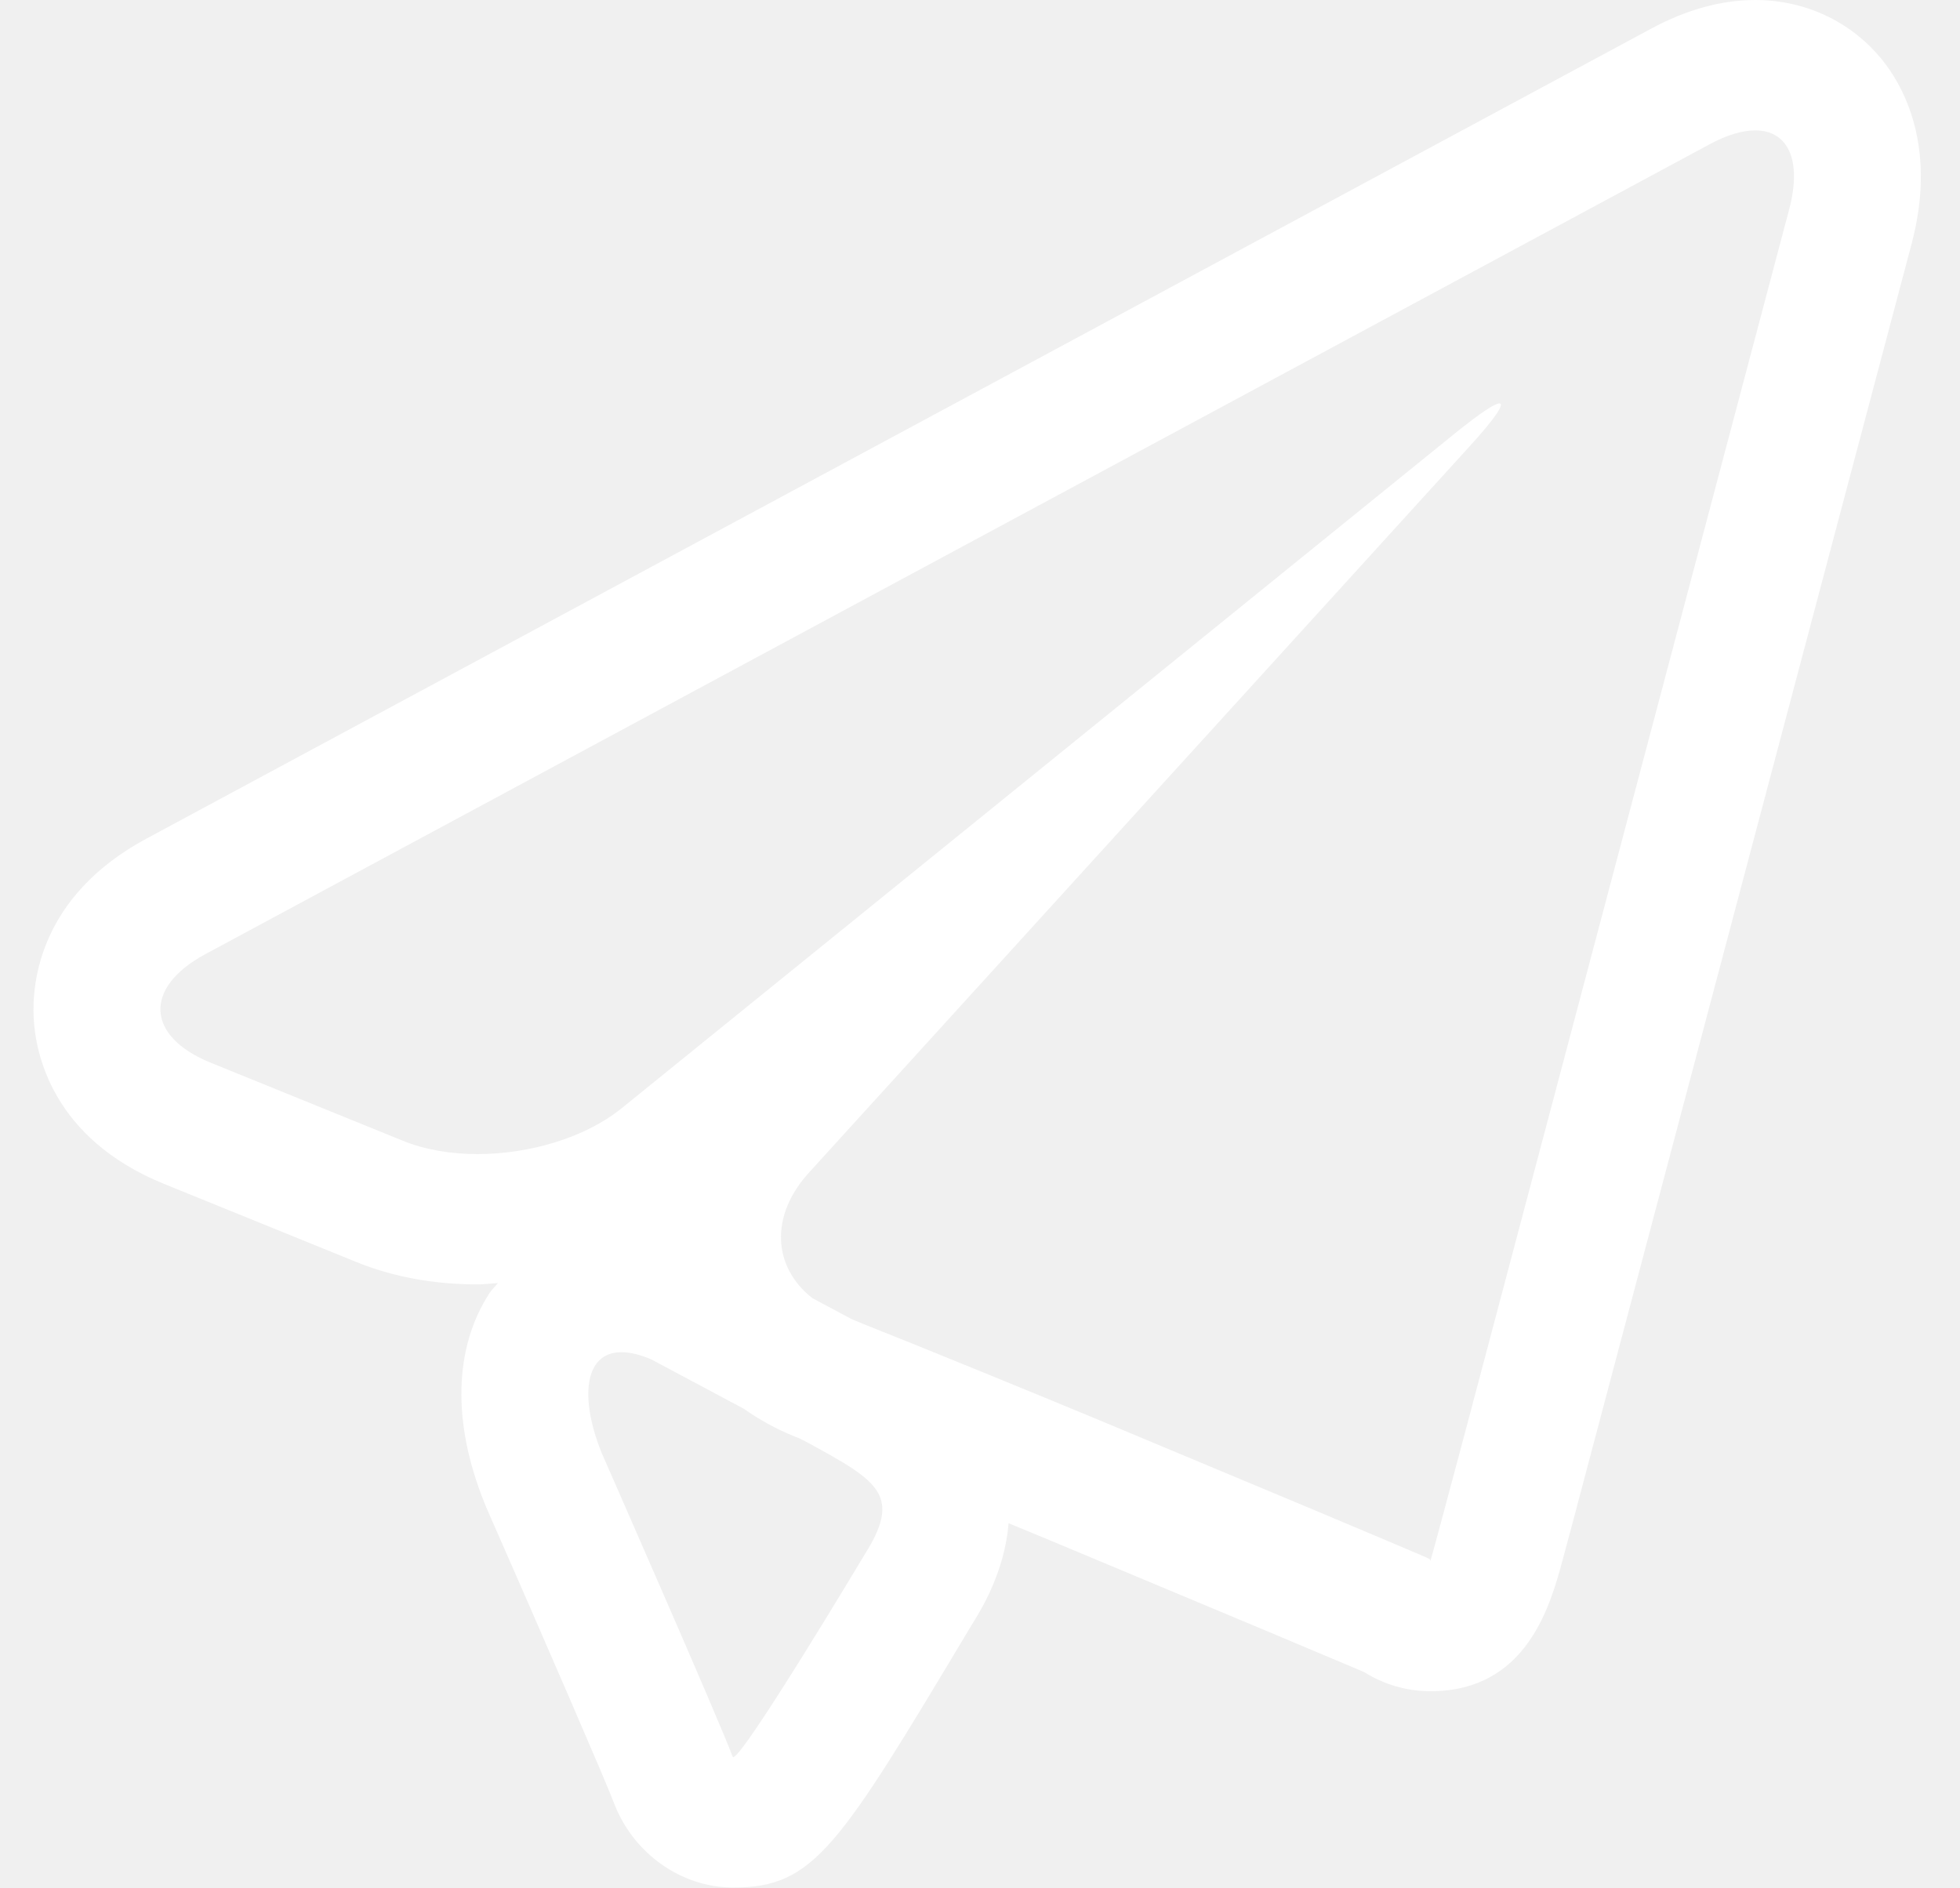
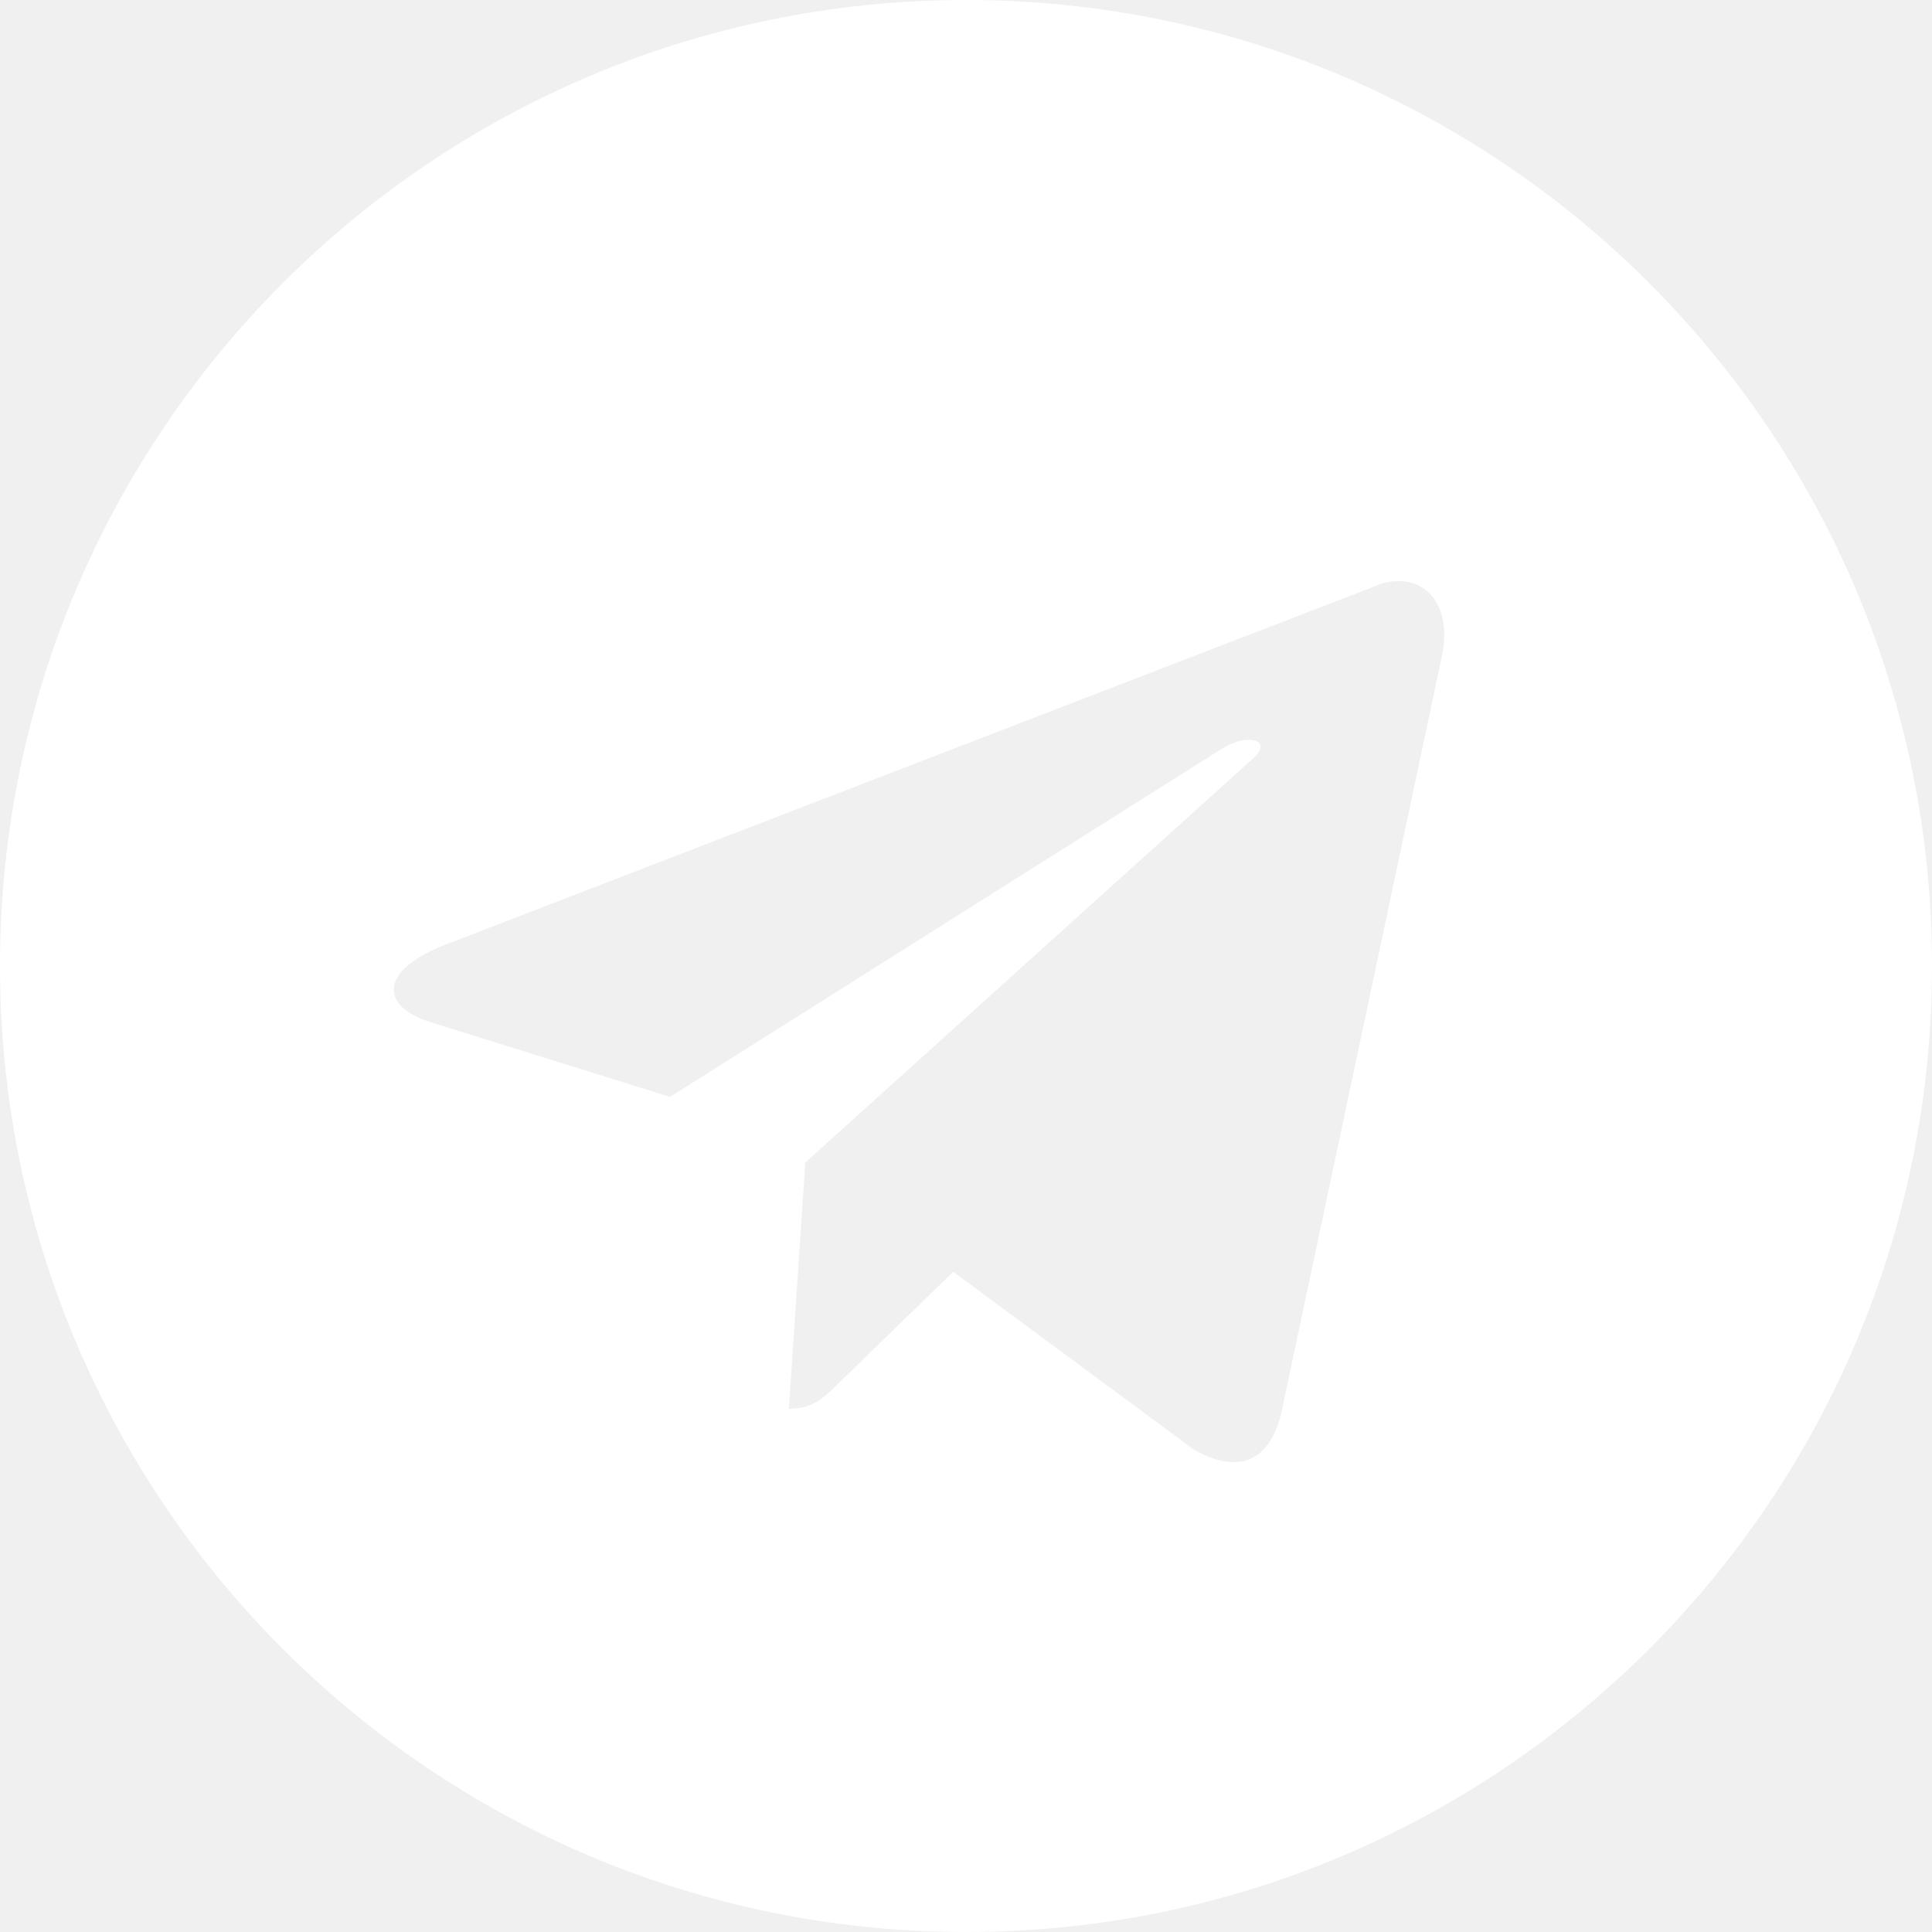
- <svg xmlns="http://www.w3.org/2000/svg" width="27" height="26" viewBox="0 0 27 26" fill="none">
-   <path d="M25.981 0.893C25.558 0.326 24.901 0 24.179 0C23.713 0 23.23 0.133 22.743 0.396L2.015 11.553C0.542 12.347 0.439 13.543 0.464 14.02C0.487 14.5 0.713 15.677 2.258 16.307L4.907 17.383C5.409 17.587 5.971 17.692 6.576 17.692C6.672 17.692 6.764 17.679 6.858 17.674C6.822 17.722 6.778 17.759 6.745 17.809C6.251 18.568 6.227 19.596 6.674 20.702C6.681 20.721 6.688 20.737 6.694 20.753C7.478 22.535 8.349 24.547 8.454 24.826C8.714 25.521 9.376 26 10.101 26C11.22 26 11.551 25.447 13.381 22.39C13.523 22.166 13.84 21.645 13.894 20.982C14.107 21.071 14.309 21.153 14.48 21.224L17.415 22.452C18.003 22.699 18.518 22.916 18.79 23.031C18.874 23.084 18.962 23.129 19.055 23.168C19.262 23.253 19.482 23.296 19.704 23.296C21.038 23.296 21.359 22.108 21.53 21.473C21.615 21.158 21.732 20.722 21.858 20.241L26.334 3.356C26.672 2.08 26.258 1.266 25.981 0.893ZM11.902 21.428C11.902 21.428 10.242 24.204 10.1 24.204C10.097 24.204 10.095 24.202 10.093 24.198C9.93 23.748 8.289 20.015 8.289 20.015C7.986 19.267 8.041 18.626 8.561 18.626C8.675 18.626 8.812 18.657 8.972 18.725L10.246 19.405C10.459 19.554 10.691 19.684 10.946 19.787L11.011 19.812L11.131 19.874C12.115 20.409 12.428 20.602 11.902 21.428ZM24.647 2.883L20.172 19.769C19.919 20.72 19.709 21.498 19.705 21.498C19.701 21.497 19.696 21.479 19.696 21.476C19.696 21.47 18.966 21.163 18.075 20.788L15.138 19.56C14.246 19.19 12.784 18.59 11.887 18.235L11.739 18.174L11.19 17.881C10.647 17.454 10.599 16.749 11.145 16.151L20.231 6.163C20.596 5.764 20.733 5.557 20.654 5.557C20.592 5.557 20.39 5.69 20.052 5.962L8.557 15.271C8.055 15.673 7.293 15.897 6.577 15.897C6.21 15.897 5.854 15.837 5.551 15.714L2.904 14.639C2.009 14.276 1.975 13.604 2.827 13.144L23.557 1.984C23.796 1.856 24.006 1.796 24.179 1.796C24.625 1.796 24.828 2.197 24.647 2.883Z" fill="white" />
+ <svg xmlns="http://www.w3.org/2000/svg" width="48" height="48" viewBox="0 0 48 48" fill="none">
+   <path fill-rule="evenodd" clip-rule="evenodd" d="M0 24C0 37.255 10.745 48 24 48C37.255 48 48 37.255 48 24C48 10.745 37.255 0 24 0C10.745 0 0 10.745 0 24ZM19.6 35L20.008 28.882L20.008 28.882L31.137 18.839C31.625 18.405 31.03 18.194 30.382 18.587L16.647 27.252L10.715 25.401C9.434 25.008 9.424 24.128 11.002 23.495L34.12 14.581C35.176 14.101 36.195 14.835 35.792 16.451L31.855 35.003C31.58 36.322 30.784 36.637 29.68 36.028L23.683 31.597L20.8 34.4C20.791 34.409 20.782 34.418 20.773 34.426C20.451 34.74 20.184 35 19.6 35Z" fill="white" />
</svg>
